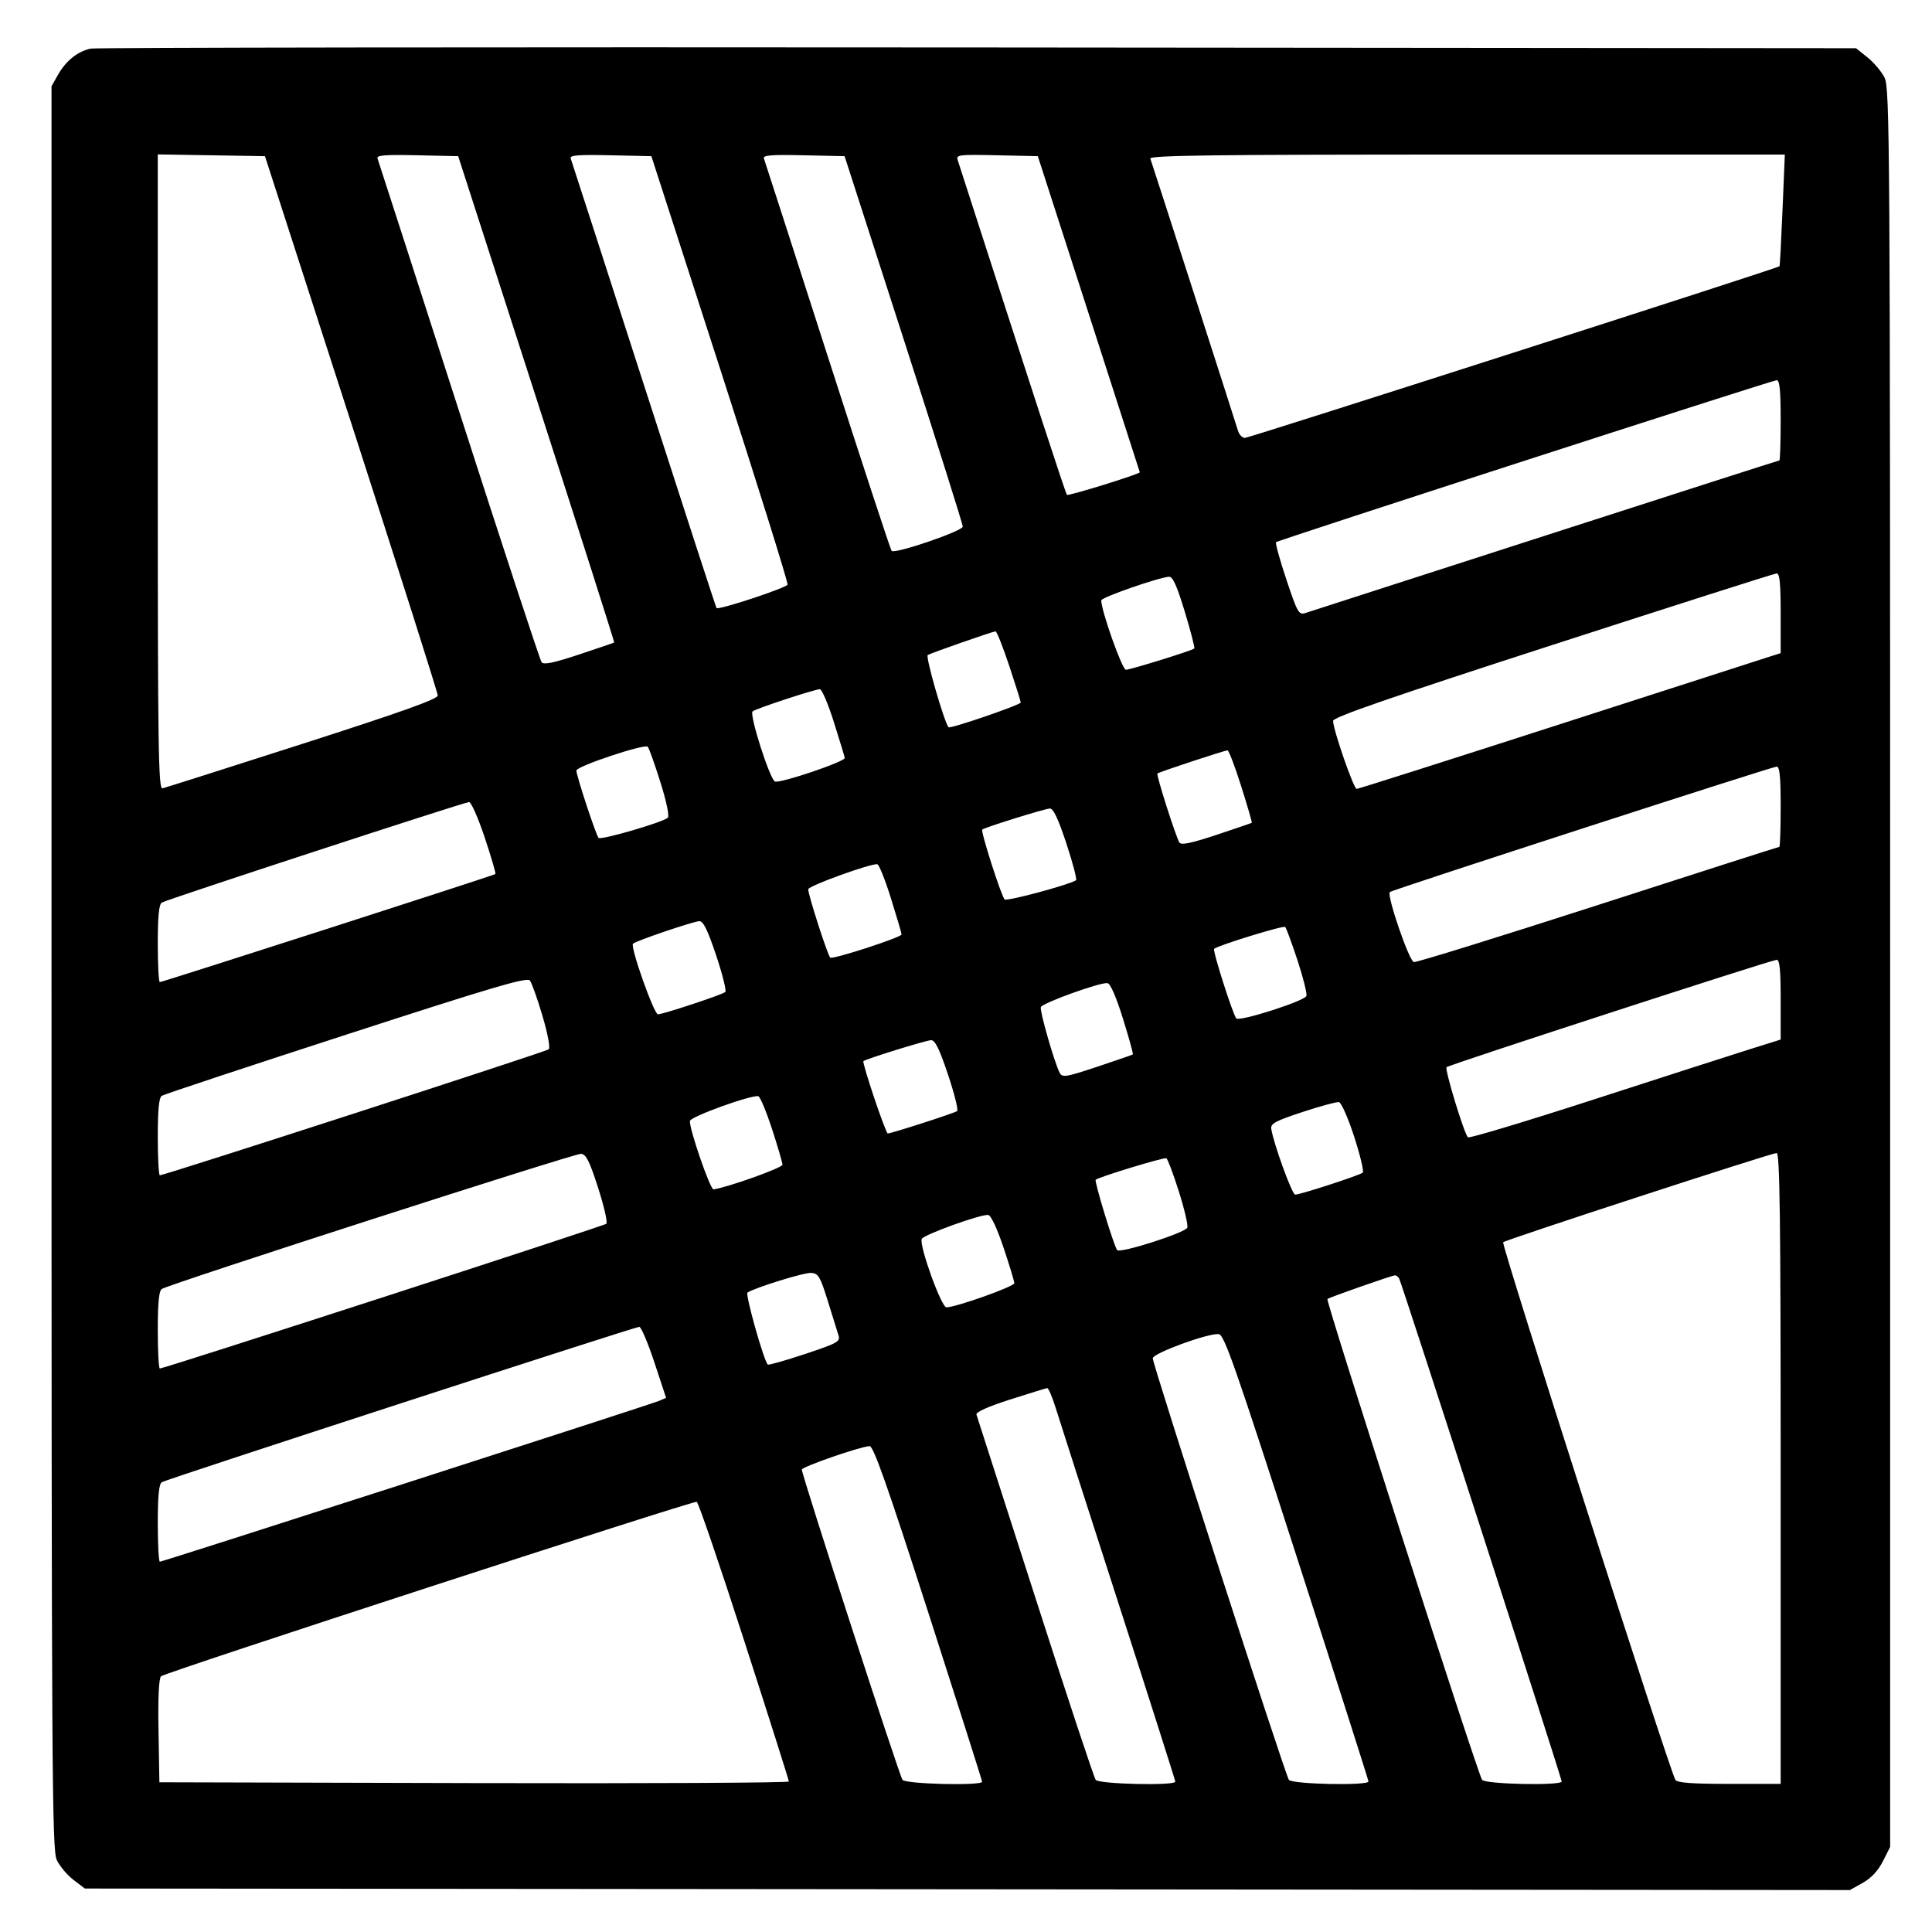
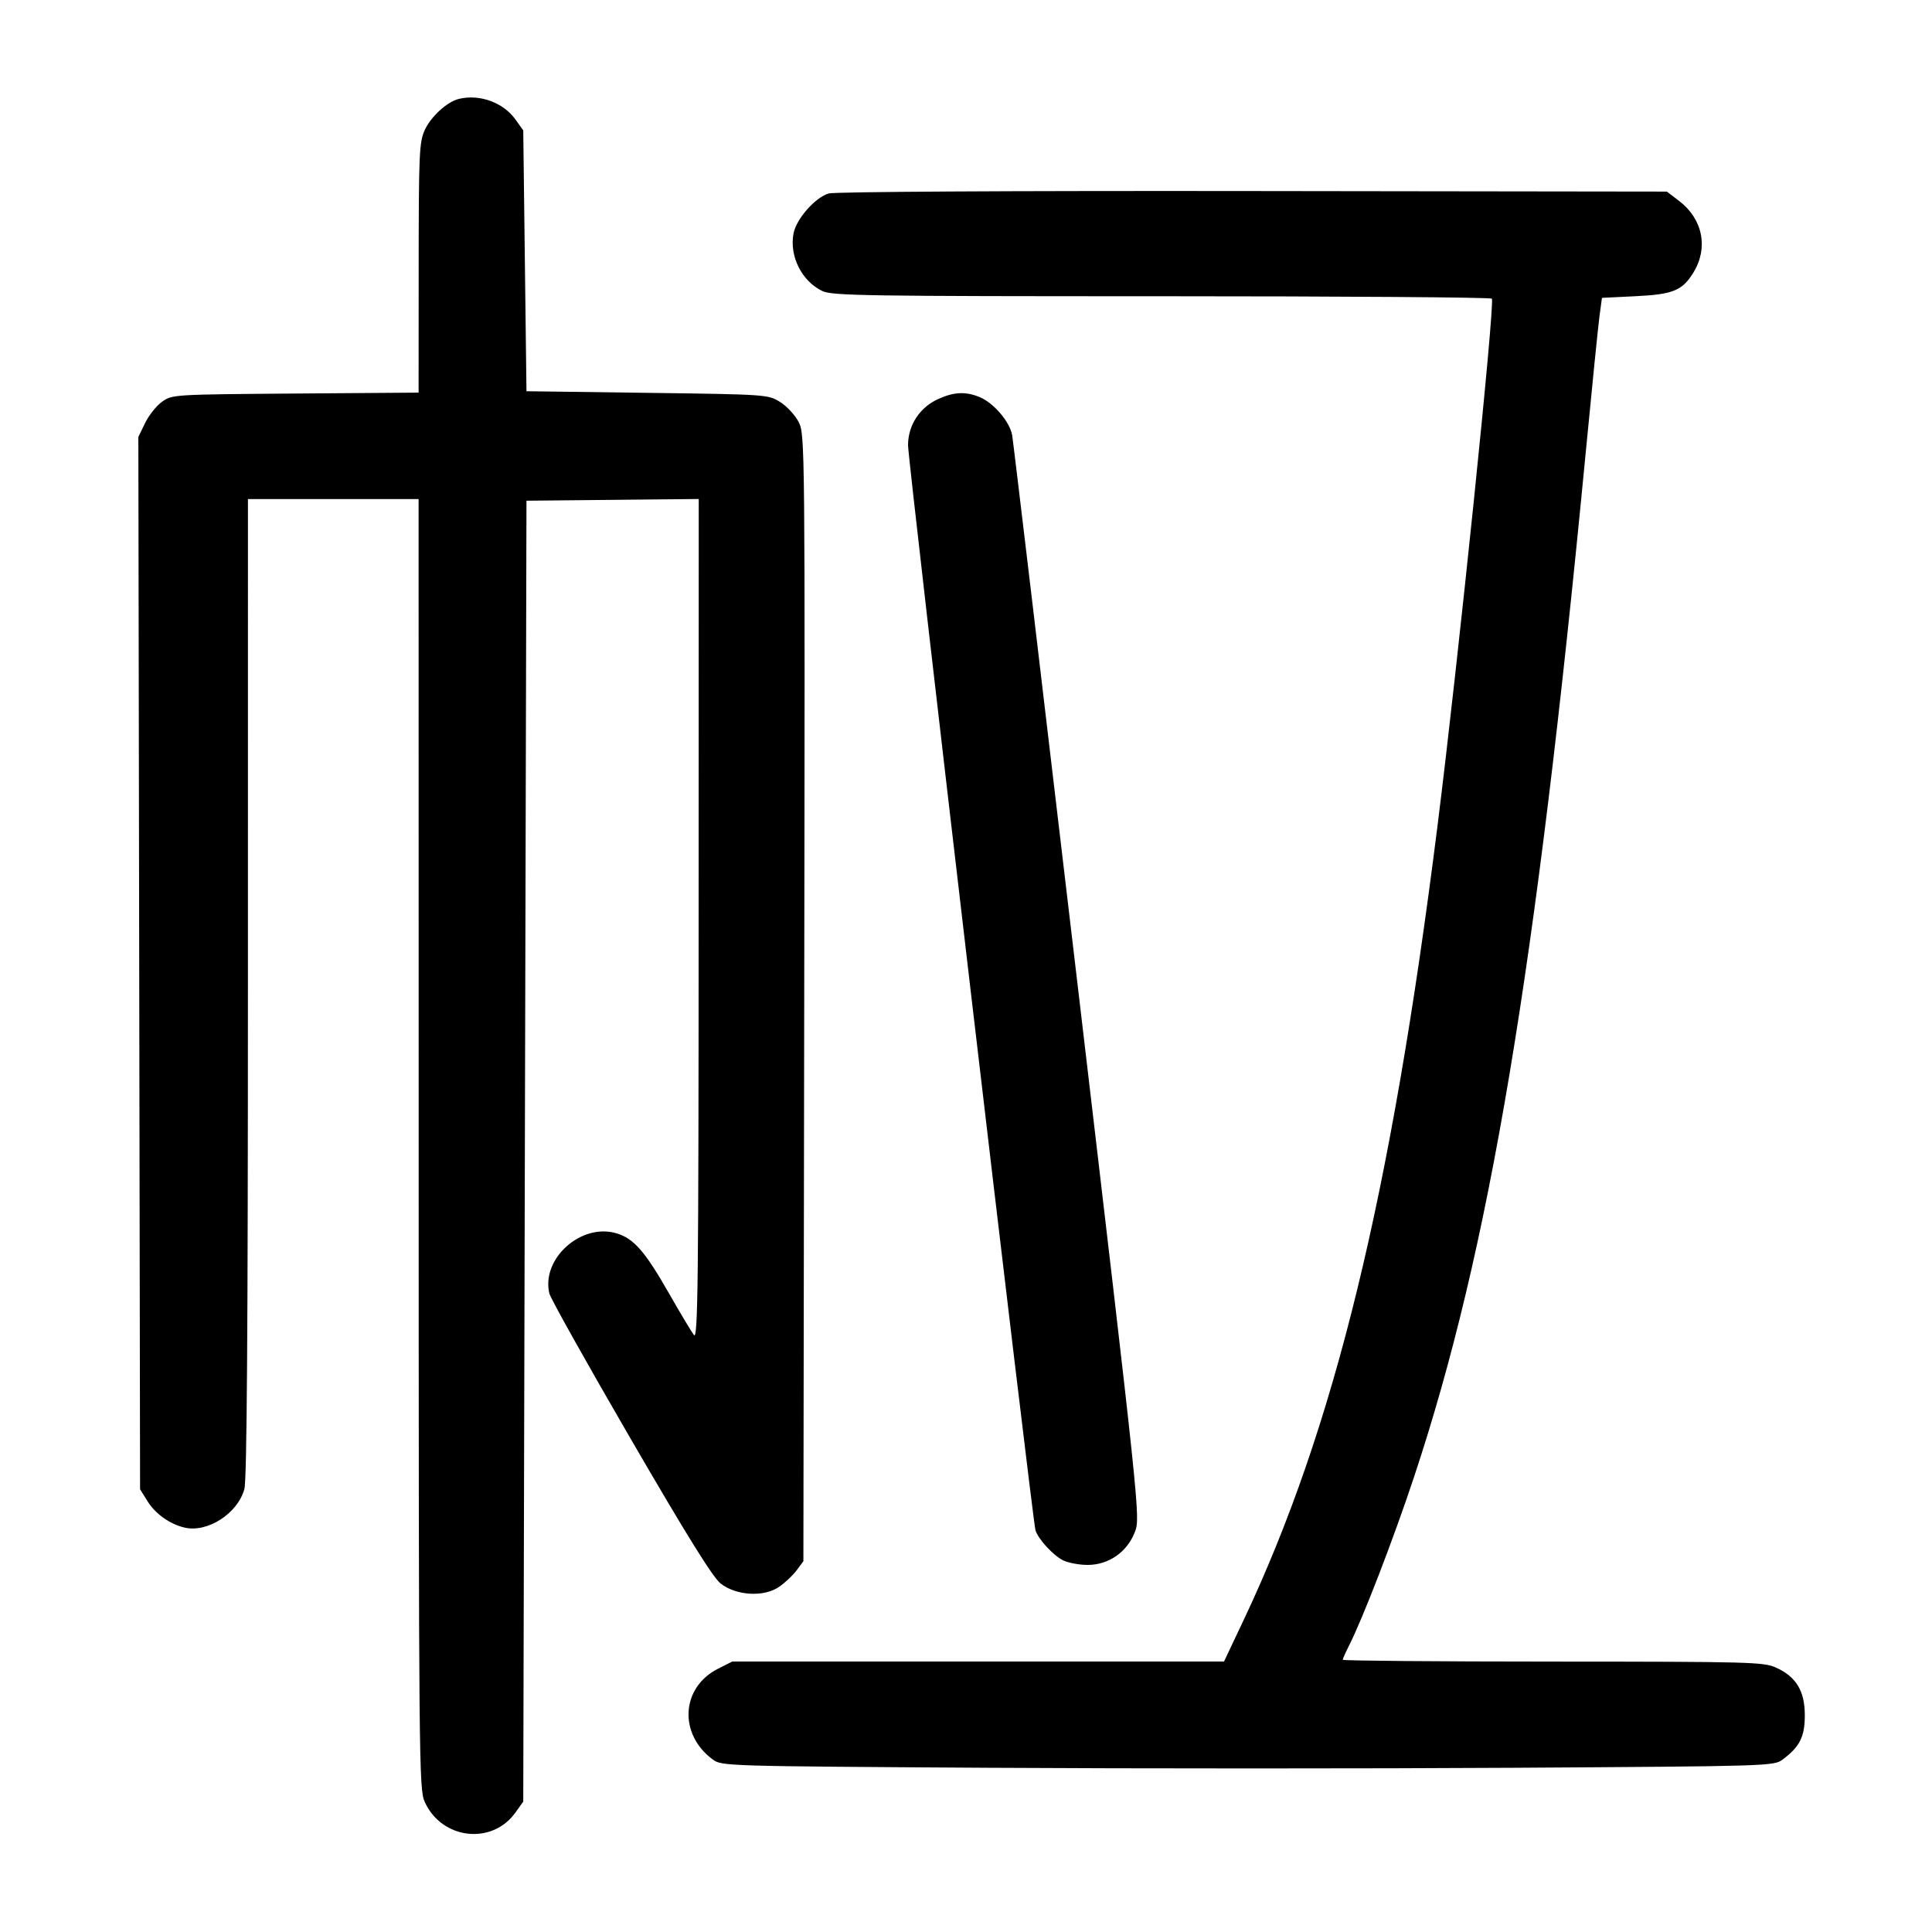
<svg xmlns="http://www.w3.org/2000/svg" width="1000" height="1000" viewBox="0 0 1000 1000" version="1.1" id="svg5">
-   <path d="M46.989 25.157 C 40.310 26.523,34.197 31.379,30.113 38.560 L 26.667 44.621 26.667 500.808 C 26.667 920.246,26.887 957.460,29.401 962.759 C 30.905 965.928,34.784 970.542,38.021 973.011 L 43.907 977.500 500.704 977.894 L 957.500 978.289 964.167 974.554 C 968.556 972.095,972.114 968.282,974.583 963.390 L 978.333 955.960 978.331 500.897 C 978.328 70.950,978.167 45.518,975.414 40.119 C 973.811 36.975,969.839 32.279,966.586 29.682 L 960.671 24.961 506.250 24.564 C 256.318 24.345,49.651 24.612,46.989 25.157 M181.859 219.167 C 206.453 295.250,226.582 358.625,226.591 360.000 C 226.602 361.829,207.802 368.541,156.574 385.000 C 118.056 397.375,85.445 407.742,84.104 408.039 C 81.978 408.509,81.667 387.576,81.667 244.249 L 81.667 79.919 109.405 80.376 L 137.143 80.833 181.859 219.167 M277.728 206.547 C 300.040 275.689,318.117 332.396,317.898 332.562 C 317.679 332.729,309.474 335.529,299.665 338.784 C 286.534 343.142,281.434 344.193,280.330 342.769 C 279.506 341.704,260.241 283.083,237.518 212.500 C 214.796 141.917,195.845 83.206,195.404 82.032 C 194.774 80.352,199.134 79.997,215.882 80.365 L 237.161 80.833 277.728 206.547 M372.709 190.833 C 392.266 251.333,407.986 301.628,407.641 302.599 C 407.037 304.302,371.955 315.880,370.879 314.732 C 370.587 314.421,353.665 262.417,333.274 199.167 C 312.883 135.917,295.840 83.206,295.401 82.032 C 294.774 80.352,299.134 79.997,315.878 80.365 L 337.151 80.833 372.709 190.833 M467.747 175.617 C 484.569 227.748,498.333 271.371,498.333 272.557 C 498.333 274.863,463.239 286.863,461.505 285.150 C 460.958 284.609,446.041 239.167,428.356 184.167 C 410.671 129.167,395.842 83.206,395.403 82.032 C 394.774 80.352,399.134 79.997,415.882 80.365 L 437.160 80.833 467.747 175.617 M563.548 162.500 C 578.054 207.417,589.940 244.292,589.961 244.446 C 590.086 245.344,552.968 256.857,552.252 256.141 C 551.550 255.439,536.468 209.227,495.701 82.866 C 494.811 80.110,496.254 79.932,515.959 80.366 L 537.175 80.833 563.548 162.500 M922.628 108.728 C 921.971 124.528,921.267 137.622,921.064 137.825 C 920.057 138.832,646.496 226.667,644.366 226.667 C 643.005 226.667,641.389 224.979,640.775 222.917 C 639.271 217.869,596.385 84.725,595.411 82.083 C 594.800 80.426,628.263 80.000,759.233 80.000 L 923.823 80.000 922.628 108.728 M921.667 217.500 C 921.667 228.958,921.365 238.333,920.996 238.333 C 920.627 238.333,866.065 255.850,799.746 277.258 C 733.427 298.667,677.550 316.695,675.575 317.321 C 672.260 318.370,671.510 317.035,665.819 299.957 C 662.428 289.782,660.020 281.092,660.466 280.645 C 661.518 279.593,916.839 196.977,919.583 196.800 C 921.146 196.700,921.667 201.873,921.667 217.500 M921.667 317.371 L 921.667 338.075 916.250 339.782 C 913.271 340.721,864.230 356.530,807.270 374.912 C 750.309 393.294,703.031 408.333,702.207 408.333 C 700.654 408.333,690.000 377.605,690.000 373.126 C 690.000 371.240,719.167 361.146,803.750 333.760 C 866.313 313.503,918.438 296.871,919.583 296.798 C 921.145 296.700,921.667 301.848,921.667 317.371 M613.267 316.695 C 616.328 326.795,618.532 335.336,618.166 335.676 C 617.006 336.754,585.059 346.667,582.745 346.667 C 580.850 346.667,570.000 316.095,570.000 310.757 C 570.000 309.224,599.561 298.919,605.101 298.520 C 607.010 298.383,609.185 303.223,613.267 316.695 M522.362 344.586 C 525.646 354.442,528.333 363.005,528.333 363.615 C 528.333 364.836,491.758 377.371,490.963 376.423 C 488.685 373.706,478.928 339.829,480.198 339.044 C 481.886 338.001,513.353 327.012,515.279 326.793 C 515.891 326.724,519.078 334.731,522.362 344.586 M431.609 373.750 C 434.573 383.146,437.111 391.490,437.249 392.292 C 437.573 394.174,403.892 405.571,401.133 404.512 C 398.505 403.504,387.752 369.885,389.526 368.223 C 390.966 366.874,421.385 356.841,424.360 356.734 C 425.384 356.697,428.646 364.354,431.609 373.750 M341.762 404.667 C 344.926 414.719,346.544 422.423,345.666 423.254 C 343.187 425.603,310.975 434.985,309.819 433.695 C 308.444 432.161,298.333 401.470,298.333 398.829 C 298.333 396.637,333.495 384.906,335.263 386.507 C 335.866 387.053,338.791 395.225,341.762 404.667 M642.441 406.944 C 645.683 417.180,648.147 425.699,647.917 425.876 C 647.688 426.053,639.446 428.871,629.603 432.138 C 616.606 436.452,611.370 437.543,610.480 436.123 C 608.601 433.126,598.375 401.069,599.075 400.370 C 599.806 399.638,633.631 388.469,635.358 388.389 C 636.013 388.358,639.200 396.708,642.441 406.944 M921.667 417.500 C 921.667 428.958,921.357 438.333,920.979 438.333 C 920.600 438.333,878.426 451.855,827.259 468.381 C 776.092 484.908,733.140 498.220,731.811 497.964 C 729.351 497.490,717.676 463.445,719.381 461.720 C 720.466 460.622,916.701 396.991,919.583 396.803 C 921.146 396.701,921.667 401.872,921.667 417.500 M250.868 433.438 C 254.247 443.579,256.747 452.116,256.423 452.408 C 255.655 453.100,84.100 508.333,82.719 508.333 C 82.140 508.333,81.667 499.378,81.667 488.432 C 81.667 474.391,82.277 468.133,83.741 467.182 C 86.082 465.660,239.760 415.381,242.779 415.149 C 243.849 415.067,247.489 423.297,250.868 433.438 M551.981 436.660 C 555.311 446.740,557.540 455.283,556.934 455.645 C 552.729 458.157,521.013 466.659,519.987 465.550 C 518.173 463.587,507.506 430.265,508.415 429.397 C 509.549 428.313,540.456 418.674,543.380 418.492 C 545.184 418.379,547.689 423.671,551.981 436.660 M461.204 465.129 C 464.190 474.683,466.641 483.025,466.650 483.666 C 466.671 485.142,431.316 496.647,429.744 495.675 C 428.539 494.930,418.333 463.286,418.333 460.295 C 418.333 458.543,451.264 446.637,454.136 447.351 C 455.037 447.575,458.217 455.575,461.204 465.129 M370.679 494.507 C 373.964 504.319,376.093 512.851,375.410 513.466 C 373.868 514.854,343.212 525.000,340.560 525.000 C 338.471 525.000,326.104 490.022,327.637 488.451 C 329.014 487.042,358.715 476.950,361.936 476.798 C 364.006 476.700,366.212 481.169,370.679 494.507 M671.616 497.140 C 674.566 506.109,676.619 514.387,676.178 515.536 C 675.172 518.157,641.546 528.917,639.911 527.141 C 638.163 525.241,627.523 491.905,628.415 491.119 C 630.468 489.309,664.308 478.891,665.209 479.792 C 665.783 480.365,668.666 488.171,671.616 497.140 M921.667 517.371 L 921.667 538.074 905.417 543.176 C 896.479 545.982,860.297 557.633,825.011 569.066 C 789.725 580.500,760.372 589.325,759.782 588.678 C 757.699 586.393,747.677 553.434,748.741 552.370 C 749.974 551.137,916.402 497.003,919.583 496.800 C 921.145 496.700,921.667 501.848,921.667 517.371 M280.784 525.812 C 283.528 535.105,284.880 542.373,284.006 543.136 C 282.605 544.359,85.118 608.333,82.744 608.333 C 82.152 608.333,81.667 599.378,81.667 588.432 C 81.667 574.360,82.276 568.135,83.746 567.182 C 84.890 566.440,127.828 552.203,179.163 535.543 C 255.640 510.724,272.821 505.663,274.278 507.527 C 275.256 508.778,278.183 517.006,280.784 525.812 M581.247 527.257 C 584.345 537.204,586.644 545.535,586.356 545.771 C 586.069 546.006,577.769 548.875,567.912 552.147 C 551.632 557.550,549.853 557.839,548.501 555.298 C 545.841 550.297,538.077 523.269,538.735 521.296 C 539.440 519.179,569.413 508.375,573.224 508.864 C 574.722 509.056,577.720 515.928,581.247 527.257 M490.679 556.174 C 493.964 565.986,496.093 574.494,495.410 575.082 C 494.247 576.081,461.429 586.667,459.495 586.667 C 458.411 586.667,446.083 550.009,446.911 549.247 C 448.143 548.112,479.296 538.464,481.936 538.400 C 483.990 538.351,486.248 542.941,490.679 556.174 M399.573 584.300 C 402.547 593.393,404.984 601.749,404.990 602.868 C 404.998 604.455,376.773 614.543,369.324 615.616 C 367.607 615.863,356.550 583.737,357.125 580.172 C 357.484 577.945,388.891 566.605,392.500 567.400 C 393.417 567.602,396.600 575.207,399.573 584.300 M700.908 588.299 C 704.021 597.905,706.028 606.293,705.367 606.938 C 704.006 608.268,673.103 618.333,670.382 618.333 C 668.775 618.333,659.222 592.055,658.004 584.286 C 657.579 581.577,660.120 580.208,674.167 575.577 C 683.333 572.555,691.827 570.252,693.041 570.458 C 694.255 570.664,697.795 578.693,700.908 588.299 M309.592 614.833 C 312.659 624.366,314.567 632.729,313.834 633.418 C 312.594 634.583,85.085 708.333,82.733 708.333 C 82.146 708.333,81.667 699.378,81.667 688.432 C 81.667 674.375,82.277 668.134,83.744 667.182 C 87.789 664.556,297.551 596.921,300.758 597.208 C 303.357 597.441,305.147 601.012,309.592 614.833 M921.667 760.000 L 921.667 923.333 895.098 923.333 C 875.674 923.333,868.167 922.773,867.182 921.250 C 864.307 916.809,776.936 644.100,778.031 642.988 C 779.305 641.694,916.219 597.022,919.583 596.802 C 921.237 596.695,921.667 630.372,921.667 760.000 M610.166 616.679 C 613.048 625.769,615.019 634.212,614.548 635.442 C 613.541 638.066,579.786 648.868,578.237 647.062 C 576.647 645.208,566.339 611.439,567.123 610.655 C 568.519 609.259,602.547 598.897,603.714 599.512 C 604.381 599.864,607.285 607.589,610.166 616.679 M519.435 645.769 C 522.496 654.901,525.000 663.179,525.000 664.165 C 525.000 665.915,494.771 676.667,489.852 676.667 C 487.252 676.667,475.816 645.051,477.063 641.310 C 477.769 639.194,507.727 628.370,511.518 628.862 C 512.917 629.043,516.125 635.895,519.435 645.769 M428.451 673.333 C 430.864 681.125,433.353 689.116,433.982 691.092 C 435.036 694.408,433.706 695.155,416.624 700.848 C 406.449 704.238,397.799 706.688,397.402 706.291 C 395.278 704.167,385.614 669.817,386.915 669.013 C 391.345 666.275,416.405 658.557,419.948 658.839 C 423.585 659.129,424.572 660.812,428.451 673.333 M724.163 661.661 C 725.370 663.614,808.302 920.243,808.321 922.083 C 808.344 924.346,768.908 923.549,767.127 921.250 C 764.920 918.401,686.097 673.348,687.073 672.371 C 687.863 671.582,719.858 660.360,721.985 660.126 C 722.618 660.057,723.599 660.748,724.163 661.661 M338.679 705.089 L 344.765 723.512 341.133 725.084 C 336.713 726.997,84.258 808.333,82.741 808.333 C 82.150 808.333,81.667 799.378,81.667 788.432 C 81.667 774.378,82.277 768.134,83.743 767.182 C 86.018 765.704,328.104 686.935,330.880 686.769 C 331.822 686.713,335.331 694.957,338.679 705.089 M671.199 805.833 C 691.607 869.083,708.312 921.396,708.319 922.083 C 708.345 924.347,668.908 923.549,667.132 921.250 C 665.231 918.789,596.667 706.470,596.667 703.045 C 596.667 700.471,625.174 690.020,630.796 690.533 C 633.640 690.792,639.174 706.585,671.199 805.833 M546.423 728.750 C 548.196 734.479,562.851 780.083,578.990 830.092 C 595.129 880.101,608.333 921.539,608.333 922.176 C 608.333 924.376,568.862 923.490,567.131 921.250 C 566.245 920.104,552.151 877.542,535.810 826.667 C 519.469 775.792,505.788 733.273,505.408 732.180 C 504.971 730.923,511.350 728.070,522.776 724.410 C 532.707 721.229,541.366 718.560,542.016 718.480 C 542.667 718.399,544.650 723.021,546.423 728.750 M480.504 834.721 C 495.810 882.234,508.333 921.609,508.333 922.221 C 508.333 924.391,468.840 923.460,467.132 921.250 C 465.497 919.134,414.976 763.427,415.029 760.670 C 415.058 759.206,444.928 748.838,450.087 748.502 C 452.068 748.373,459.202 768.597,480.504 834.721 M385.197 849.238 C 397.903 888.615,408.307 921.400,408.316 922.092 C 408.326 922.784,335.021 923.159,245.417 922.925 L 82.500 922.500 82.040 895.960 C 81.741 878.773,82.206 868.794,83.358 867.642 C 85.278 865.722,358.205 776.833,360.631 777.338 C 361.436 777.506,372.491 809.861,385.197 849.238 " stroke="none" fill-rule="evenodd" fill="#000000" />
+   <path d="M237.500 51.196 C 231.423 52.673,223.014 60.350,219.855 67.307 C 216.987 73.623,216.737 79.276,216.703 138.693 L 216.667 203.220 152.917 203.693 C 89.783 204.162,89.116 204.203,83.893 207.928 C 80.993 209.997,77.042 214.949,75.114 218.932 L 71.608 226.173 72.054 498.503 L 72.500 770.833 76.334 776.999 C 80.411 783.556,87.855 788.870,95.479 790.667 C 107.375 793.470,122.957 783.464,126.486 770.755 C 127.776 766.107,128.317 689.700,128.324 511.250 L 128.333 258.333 172.500 258.333 L 216.667 258.333 216.703 592.083 C 216.739 914.447,216.846 926.067,219.855 932.693 C 228.690 952.147,254.676 955.154,266.820 938.127 L 270.833 932.500 271.667 595.833 L 272.500 259.167 317.083 258.723 L 361.667 258.279 361.614 476.223 C 361.568 665.471,361.247 693.753,359.180 691.022 C 357.870 689.292,352.082 679.616,346.316 669.519 C 333.830 647.652,328.059 641.050,319.079 638.360 C 300.802 632.884,280.040 651.513,284.350 669.521 C 284.962 672.076,303.921 705.950,326.481 744.795 C 355.847 795.360,369.085 816.639,373.080 819.701 C 381.221 825.941,395.394 826.740,403.180 821.398 C 406.304 819.254,410.429 815.383,412.347 812.795 L 415.833 808.089 416.264 516.505 C 416.689 228.892,416.650 224.834,413.399 218.462 C 411.587 214.909,407.268 210.239,403.802 208.085 C 397.549 204.197,397.017 204.160,335.000 203.333 L 272.500 202.500 271.667 135.000 L 270.833 67.500 266.832 61.889 C 260.524 53.046,248.273 48.579,237.500 51.196 M428.947 100.134 C 421.917 102.189,412.131 113.330,410.712 120.895 C 408.513 132.614,415.023 145.592,425.623 150.622 C 430.784 153.071,447.792 153.333,601.404 153.333 C 694.940 153.333,771.794 153.896,772.190 154.583 C 773.830 157.433,754.814 341.816,744.043 427.500 C 719.919 619.392,690.598 739.452,643.607 838.750 L 633.551 860.000 506.295 860.000 L 379.040 860.000 371.617 863.750 C 352.520 873.397,351.109 897.516,368.871 910.680 C 373.533 914.135,374.817 914.174,511.371 915.000 C 587.159 915.458,709.675 915.458,783.629 915.000 C 916.179 914.179,918.157 914.118,922.693 910.730 C 931.576 904.096,934.167 898.918,934.167 887.794 C 934.167 875.287,929.708 867.888,919.332 863.176 C 912.896 860.253,906.201 860.071,803.750 860.037 C 743.938 860.016,695.000 859.595,695.000 859.100 C 695.000 858.605,696.412 855.418,698.137 852.017 C 705.396 837.711,721.171 796.815,731.917 764.442 C 770.874 647.085,794.921 503.580,820.773 234.167 C 824.027 200.250,827.247 168.375,827.928 163.333 L 829.167 154.167 846.667 153.313 C 865.977 152.370,870.765 150.406,876.497 141.078 C 884.355 128.291,881.369 113.361,869.078 103.986 L 862.760 99.167 648.463 98.888 C 522.805 98.724,432.008 99.240,428.947 100.134 M485.583 206.547 C 476.011 210.894,470.000 220.112,470.000 230.446 C 470.000 238.957,534.375 787.072,535.962 792.072 C 537.422 796.671,544.915 804.870,550.116 807.560 C 552.711 808.902,558.509 810.000,563.001 810.000 C 573.892 810.000,583.469 803.286,587.452 792.858 C 590.251 785.527,590.014 783.263,557.581 508.151 C 539.600 355.626,524.438 228.308,523.889 225.222 C 522.658 218.314,514.387 208.604,507.163 205.585 C 499.866 202.536,493.824 202.806,485.583 206.547 " stroke="none" fill-rule="evenodd" fill="#000000" />
</svg>
